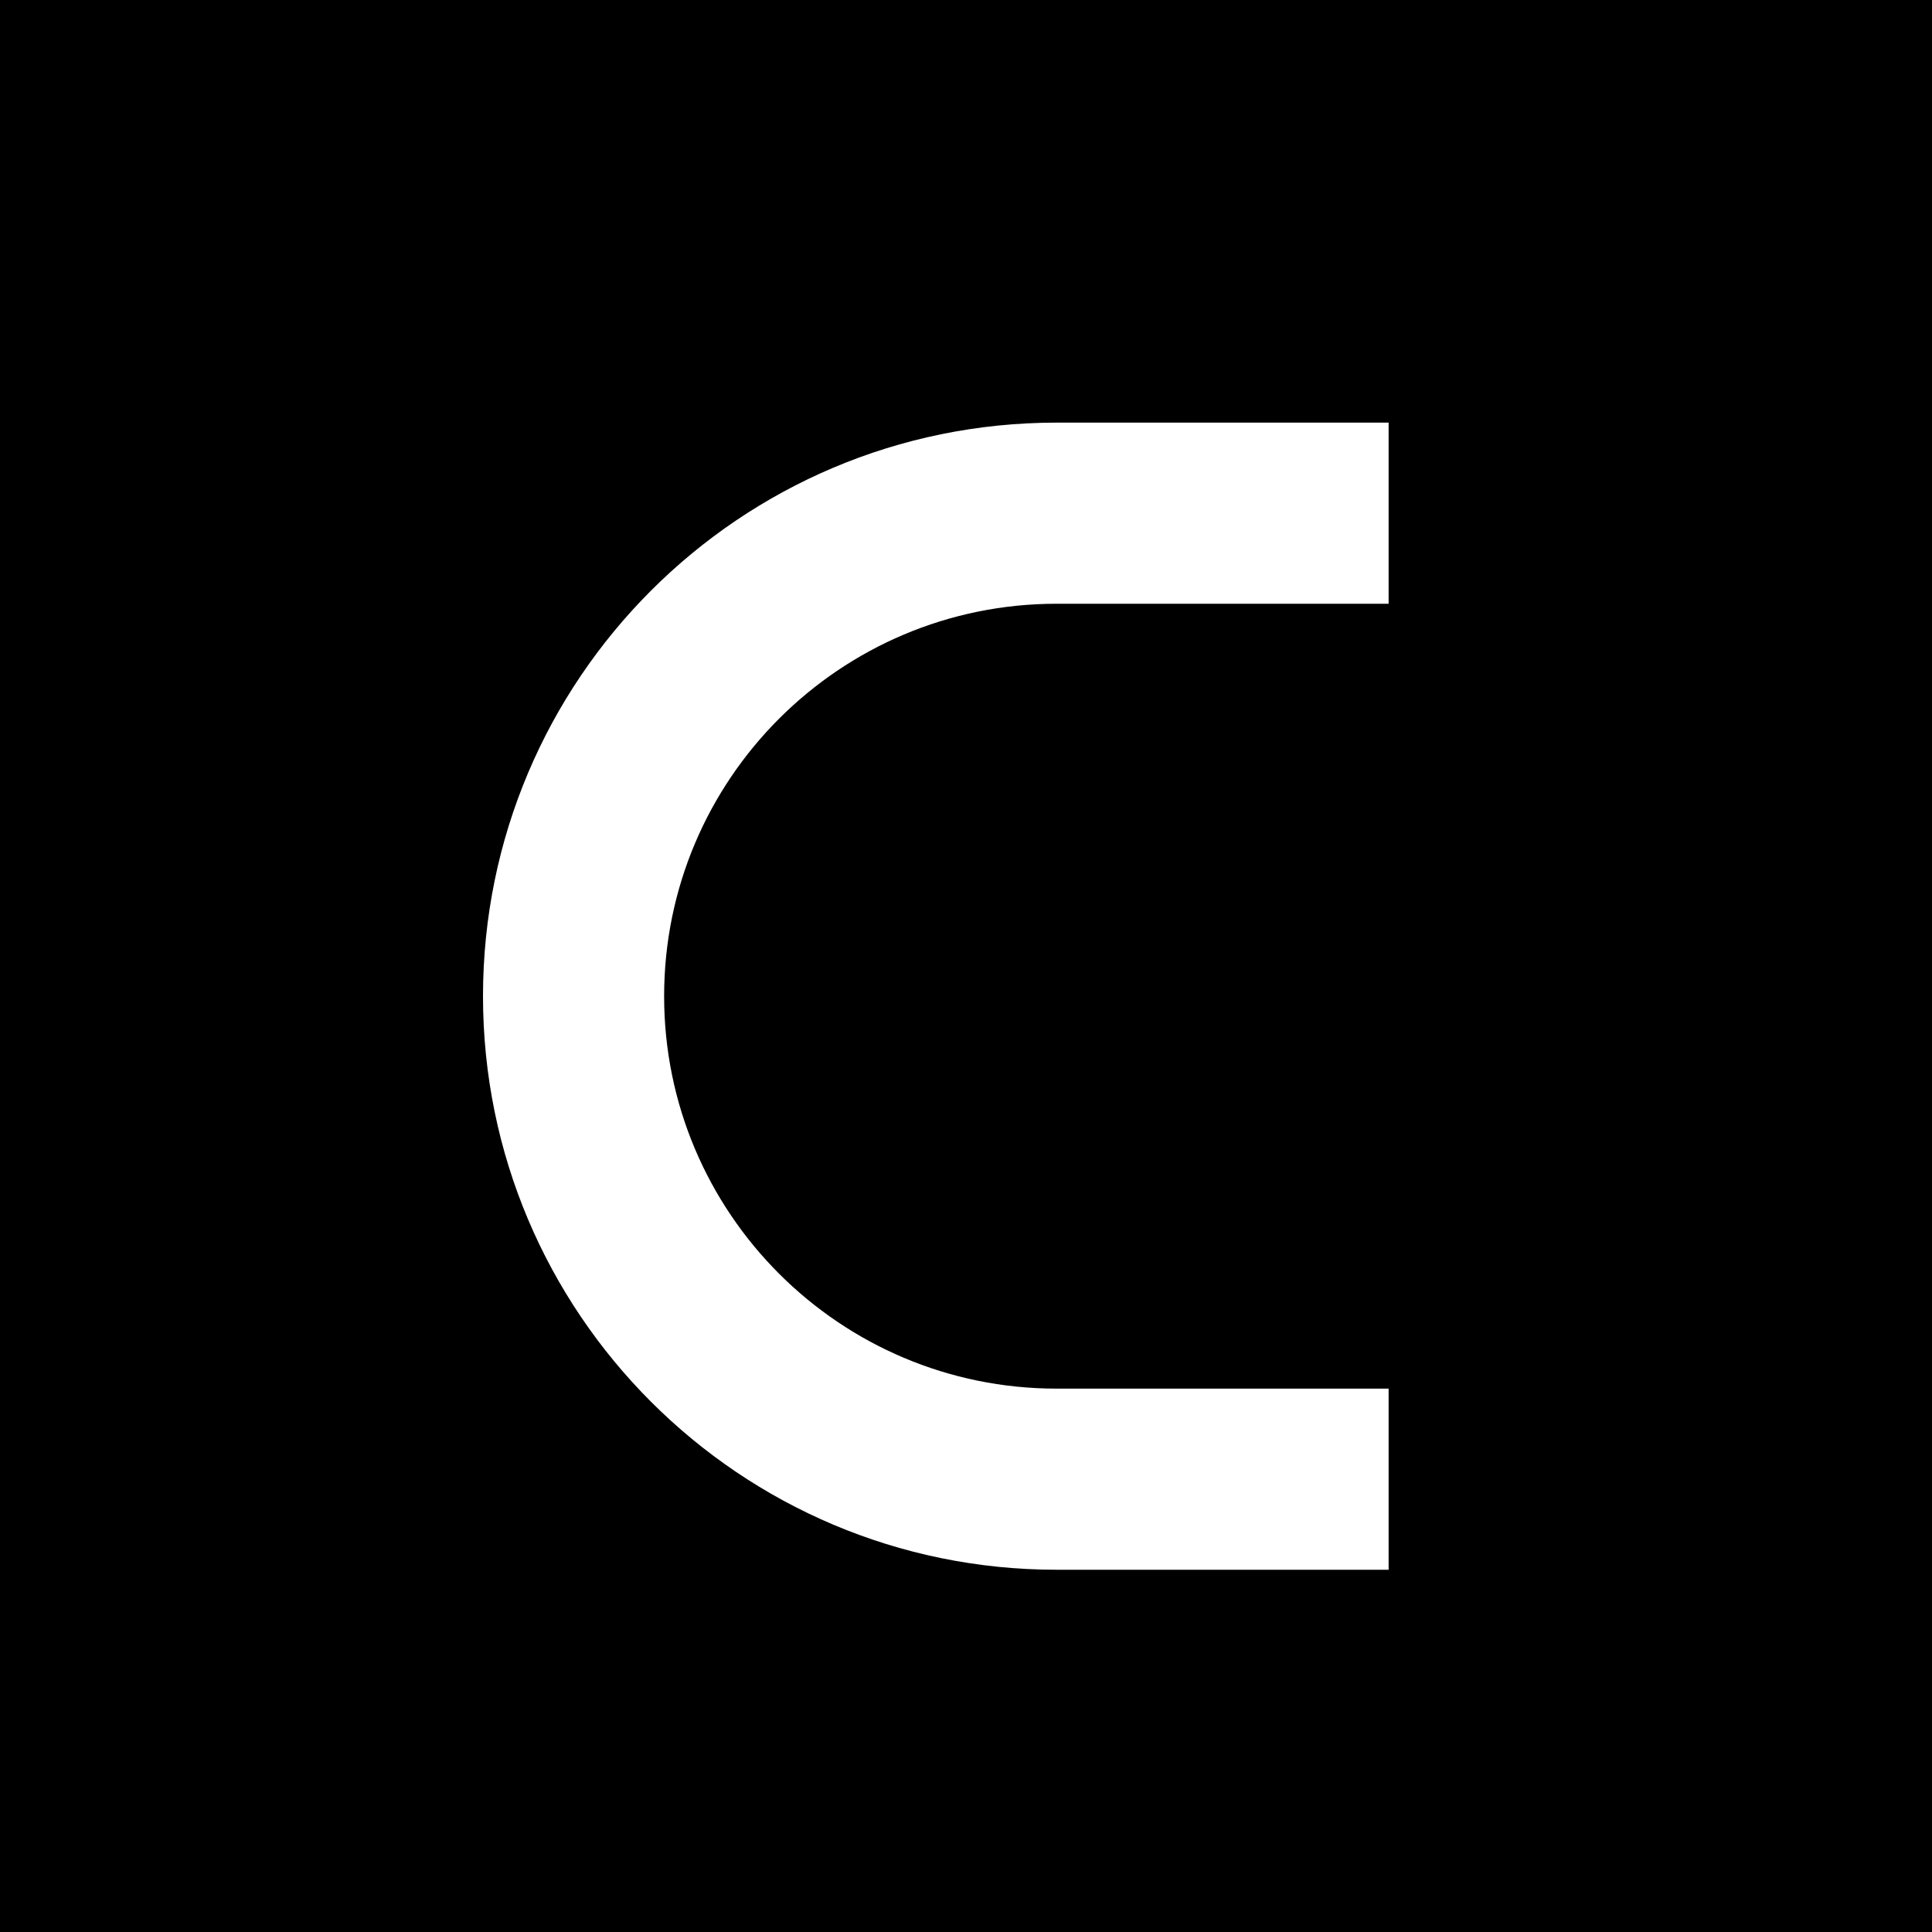
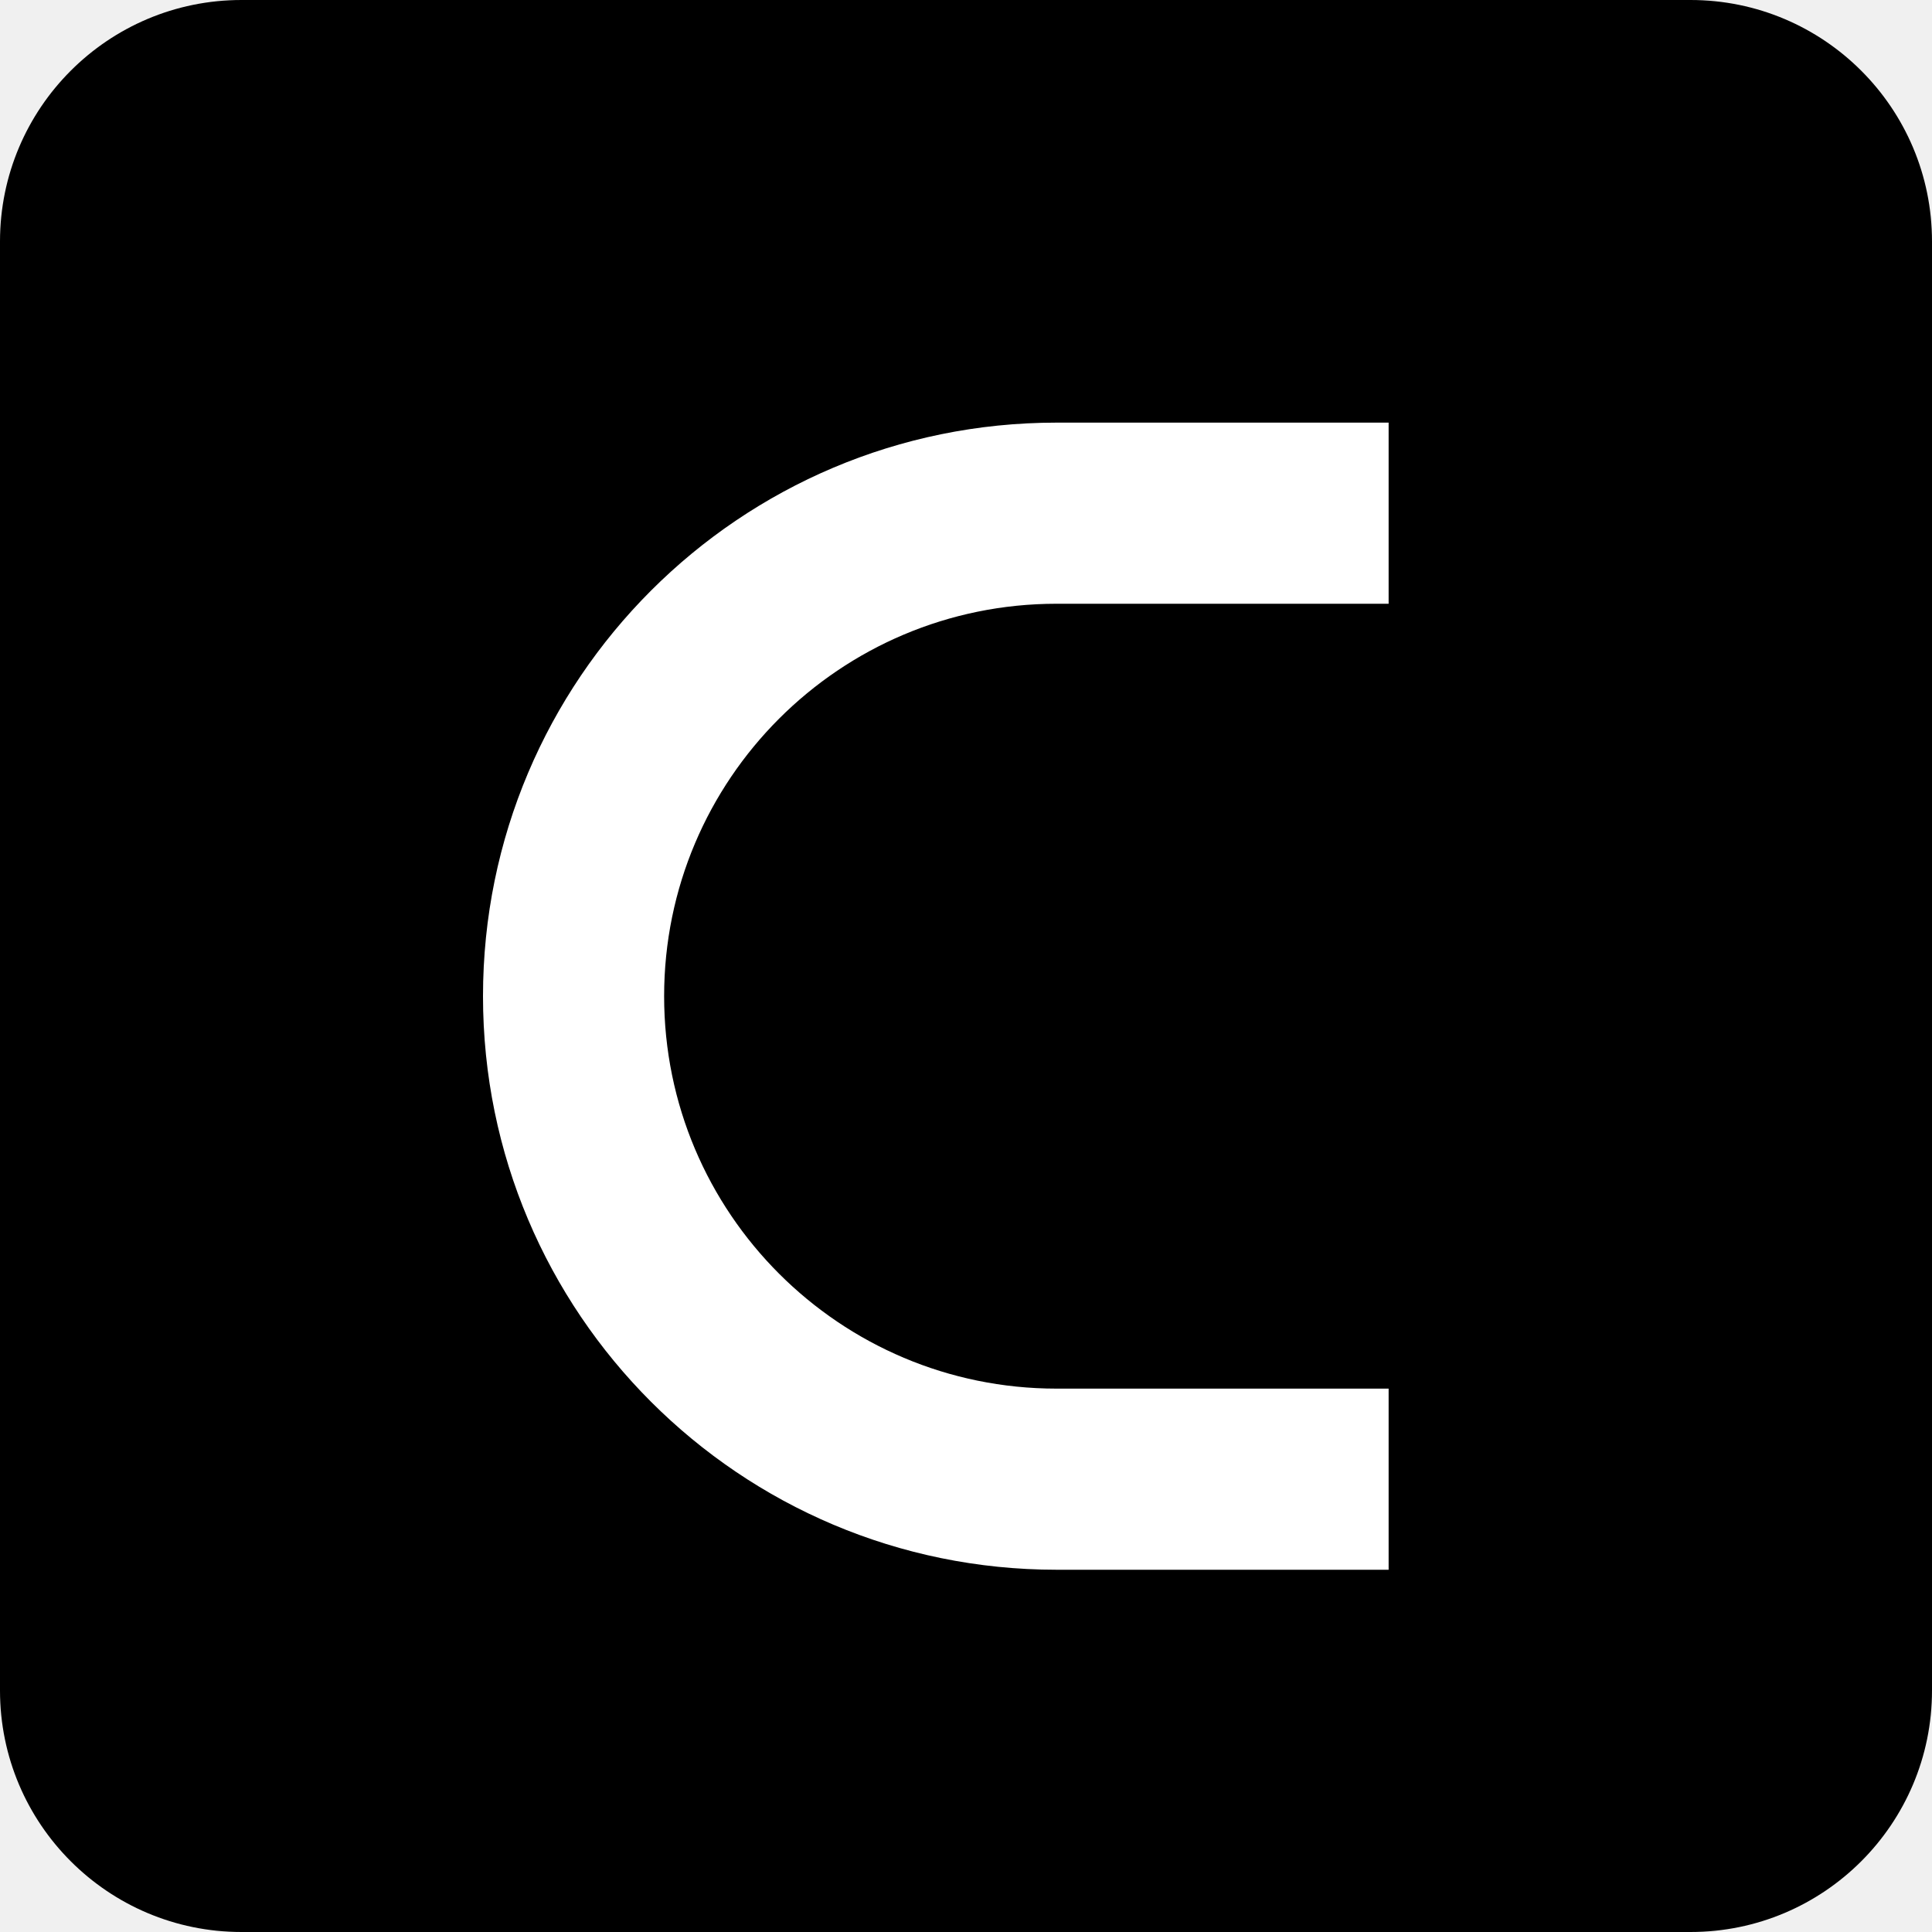
- <svg xmlns="http://www.w3.org/2000/svg" fill="none" height="64" viewBox="0 0 64 64" width="64">
-   <path d="m0 0h64v64h-64z" fill="#000" />
-   <path clip-rule="evenodd" d="m16 33c0-10.493 8.507-19 19-19h11v6h-11c-7.18 0-13 5.82-13 13s5.82 13 13 13h11v6h-11c-10.493 0-19-8.507-19-19z" fill="#fff" fill-rule="evenodd" />
+ <svg xmlns="http://www.w3.org/2000/svg" width="64" height="64" viewBox="0 0 64 64" fill="none">
+   <rect width="64" height="64" rx="8" fill="black" />
+   <path fill-rule="evenodd" clip-rule="evenodd" d="M16 33C16 22.507 24.507 14 35 14H46V20H35C27.82 20 22 25.82 22 33C22 40.18 27.82 46 35 46H46V52H35C24.507 52 16 43.493 16 33Z" fill="white" />
</svg>
